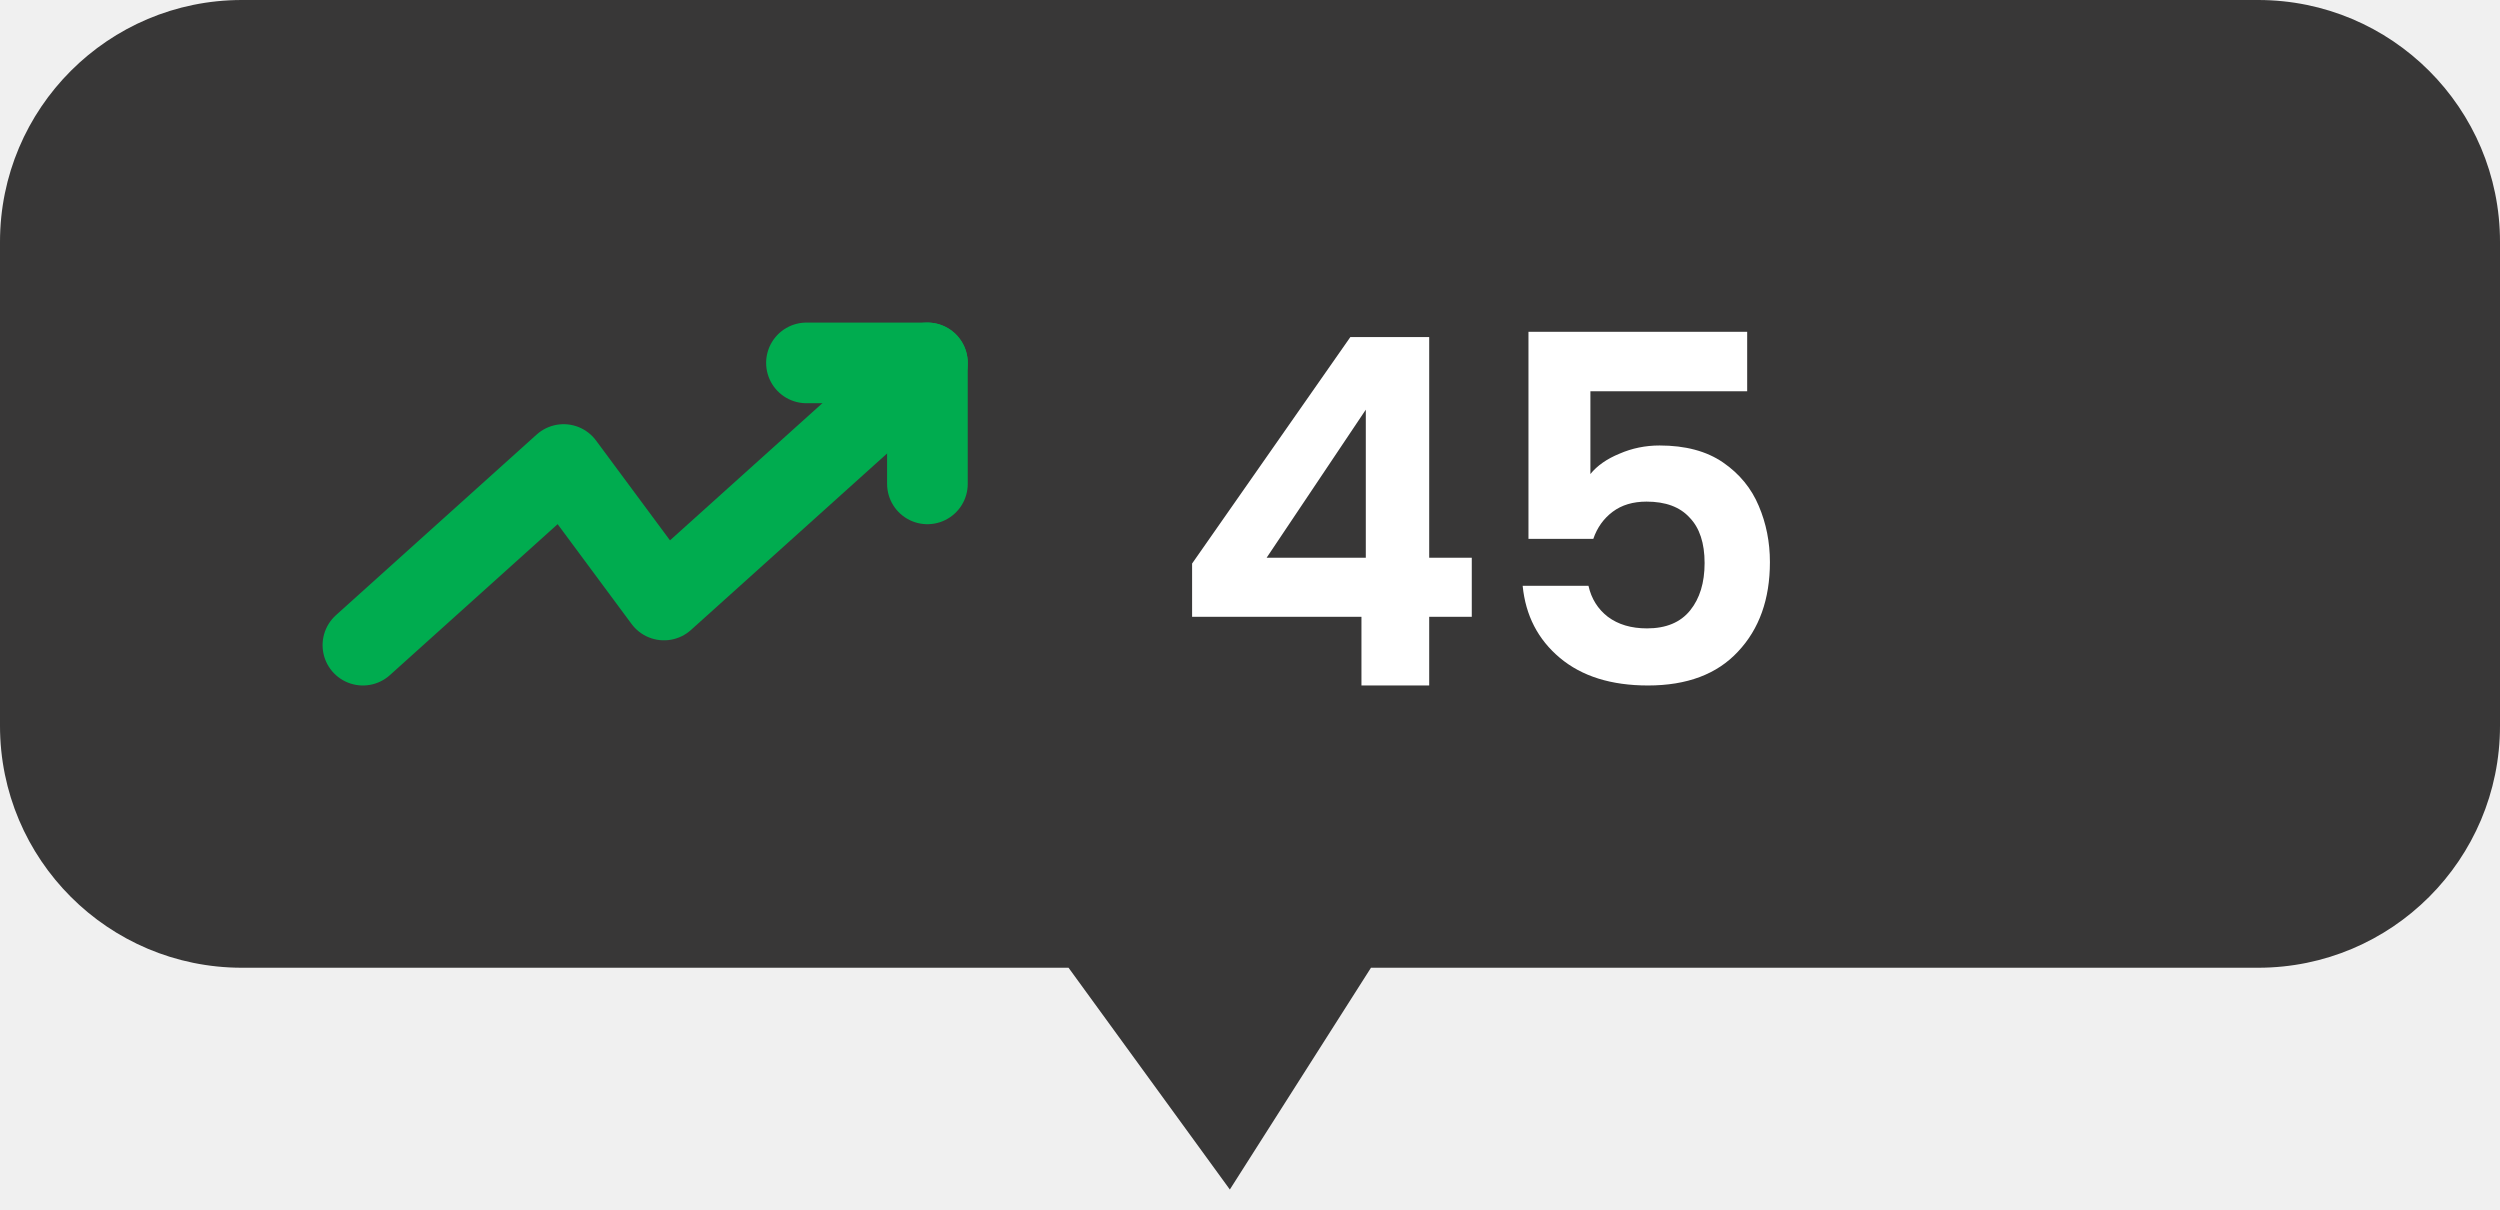
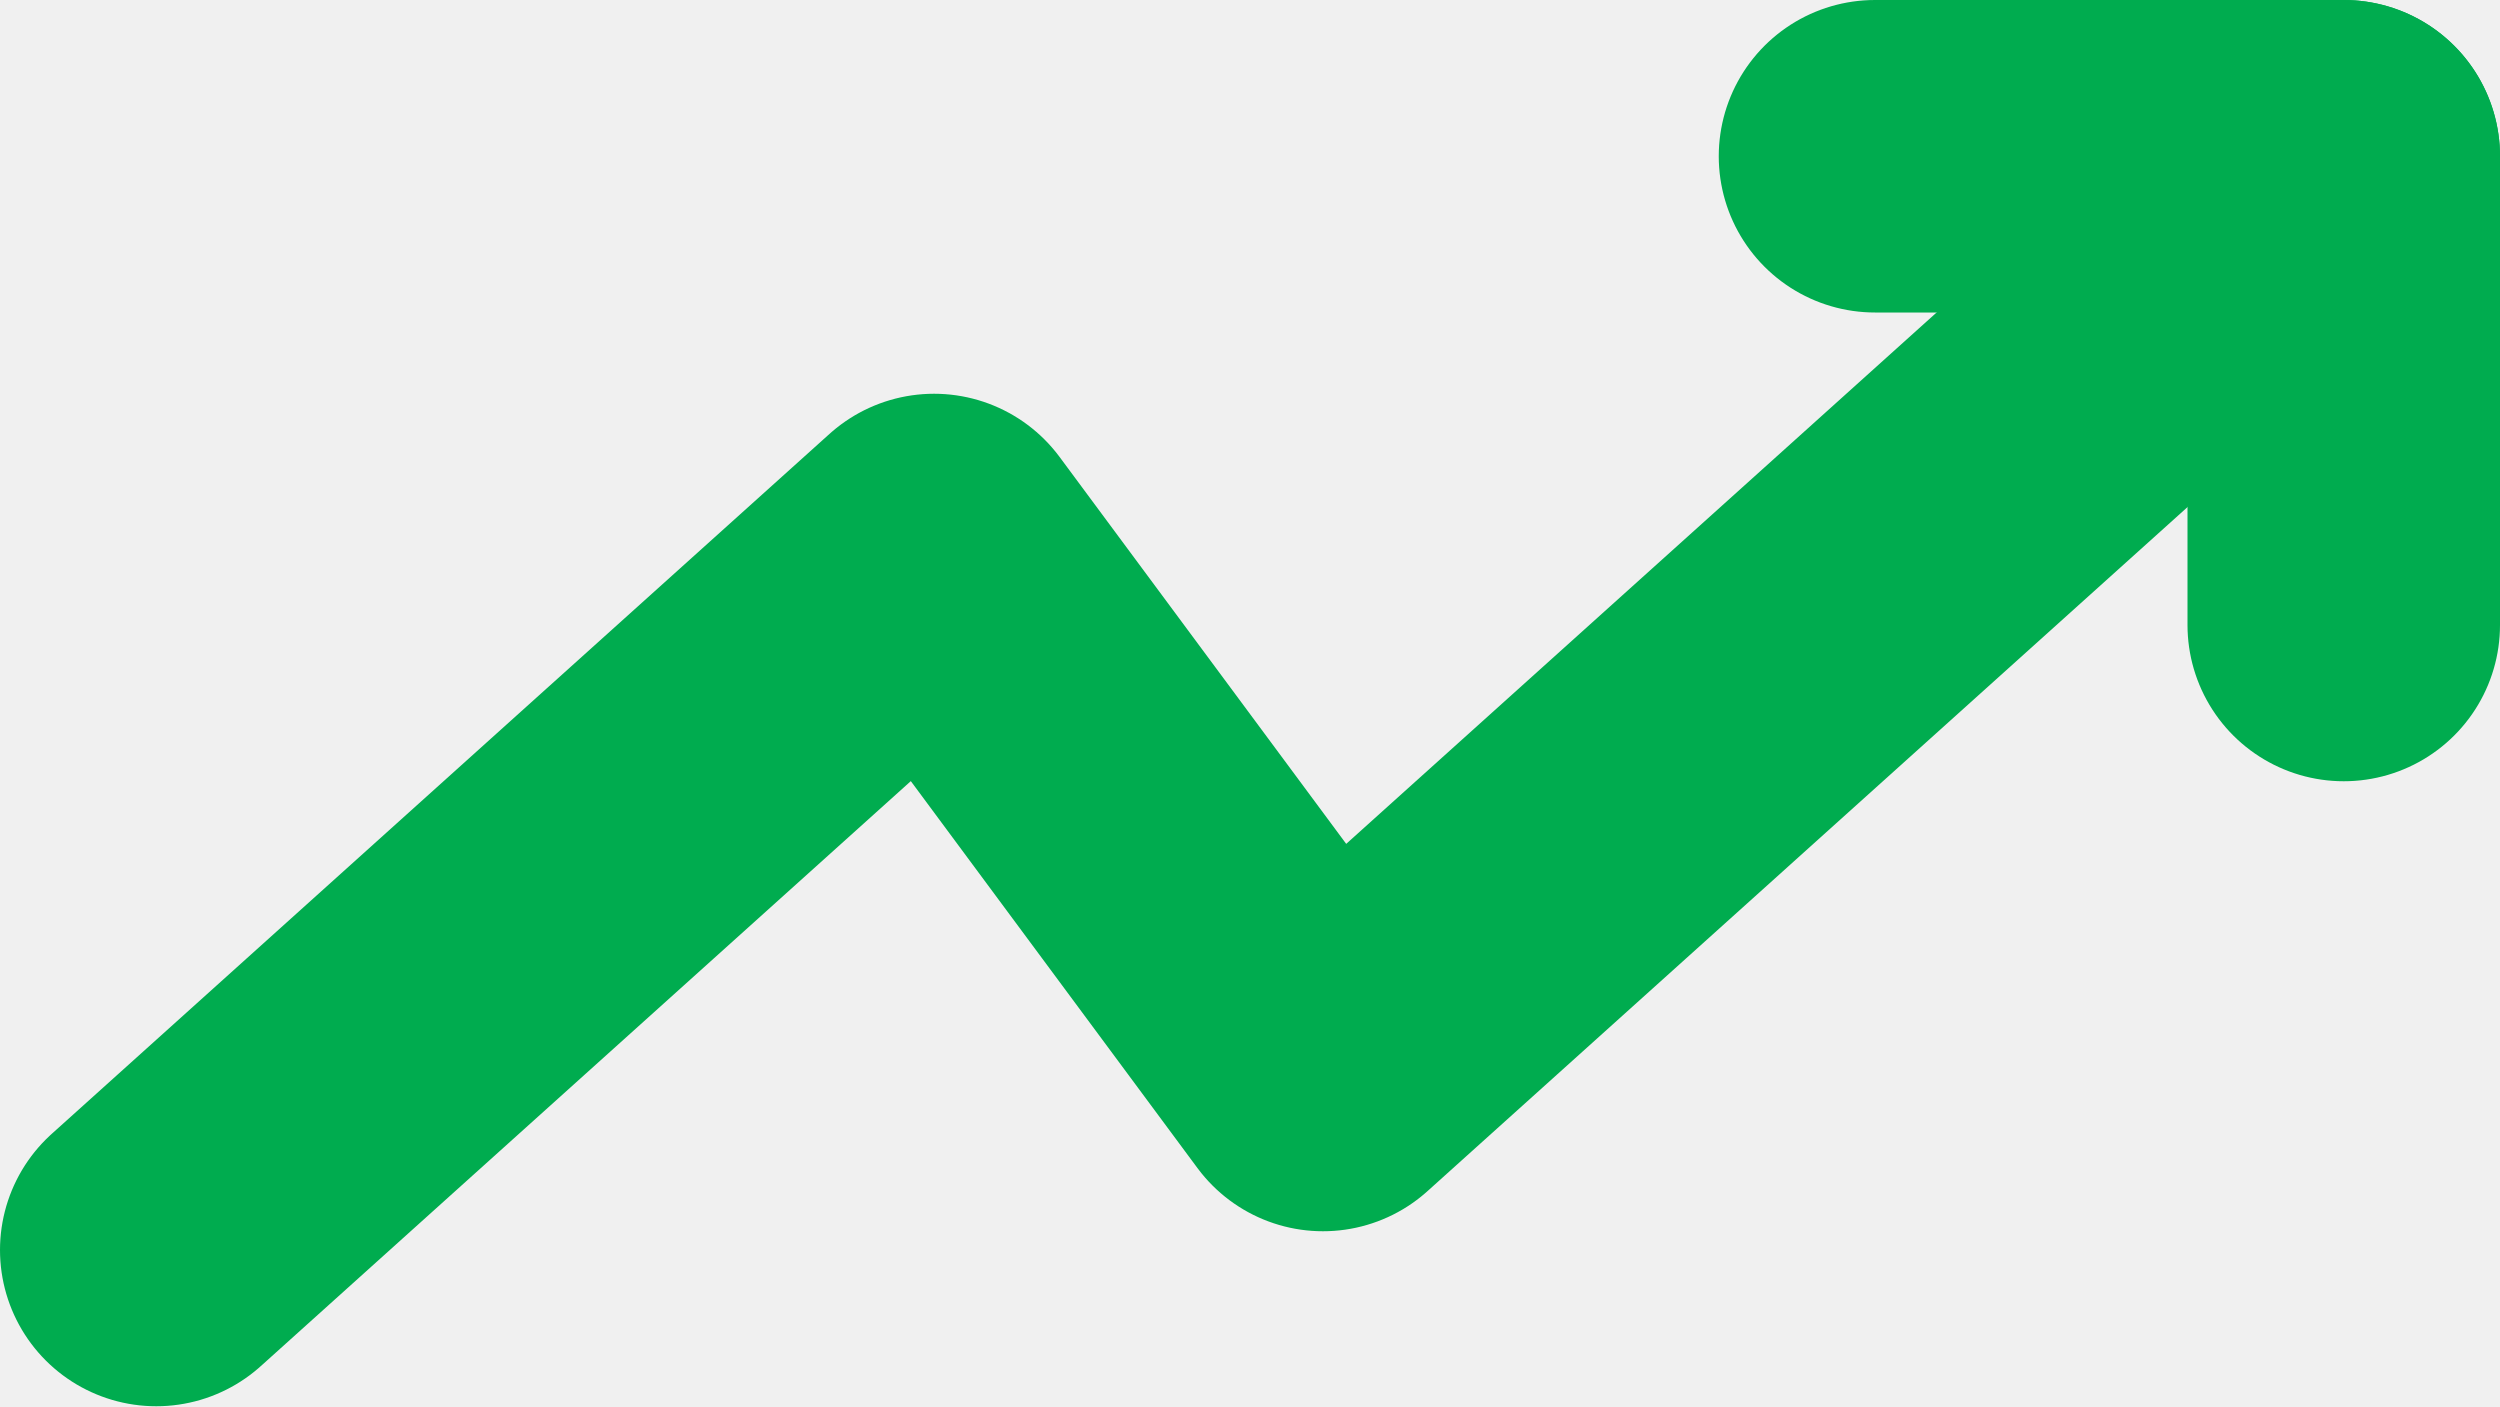
- <svg xmlns="http://www.w3.org/2000/svg" width="62" height="30" viewBox="0 0 62 30" fill="none">
-   <path d="M0 6C0 2.686 2.686 0 6 0H56C59.314 0 62 2.686 62 6V18C62 21.314 59.314 24 56 24H34L30.5 29.5L26.5 24H6C2.686 24 0 21.314 0 18V6Z" fill="#383737" />
-   <path d="M29.564 15.296V13.976L33.488 8.36H35.444V13.832H36.5V15.296H35.444V17H33.764V15.296H29.564ZM33.872 10.16L31.412 13.832H33.872V10.16ZM43.33 9.704H39.442V11.756C39.61 11.548 39.85 11.38 40.162 11.252C40.474 11.116 40.806 11.048 41.158 11.048C41.798 11.048 42.322 11.188 42.73 11.468C43.138 11.748 43.434 12.108 43.618 12.548C43.802 12.98 43.894 13.444 43.894 13.94C43.894 14.86 43.63 15.6 43.102 16.16C42.582 16.72 41.838 17 40.87 17C39.958 17 39.23 16.772 38.686 16.316C38.142 15.86 37.834 15.264 37.762 14.528H39.394C39.466 14.848 39.626 15.104 39.874 15.296C40.13 15.488 40.454 15.584 40.846 15.584C41.318 15.584 41.674 15.436 41.914 15.14C42.154 14.844 42.274 14.452 42.274 13.964C42.274 13.468 42.15 13.092 41.902 12.836C41.662 12.572 41.306 12.44 40.834 12.44C40.498 12.44 40.218 12.524 39.994 12.692C39.77 12.86 39.61 13.084 39.514 13.364H37.906V8.228H43.33V9.704Z" fill="white" />
-   <path d="M23 9L16.467 14.88L13.978 11.52L9 16" stroke="#00AC4F" stroke-width="2" stroke-linecap="round" stroke-linejoin="round" />
-   <path d="M20 9H23V12" stroke="#00AC4F" stroke-width="2" stroke-linecap="round" stroke-linejoin="round" />
+ <svg xmlns="http://www.w3.org/2000/svg" width="16" height="9" viewBox="0 0 16 9" fill="none">
+   <path d="M15 1L8.467 6.88L5.978 3.52L1 8" stroke="#00AC4F" stroke-width="2" stroke-linecap="round" stroke-linejoin="round" />
+   <path d="M12 1H15V4" stroke="#00AC4F" stroke-width="2" stroke-linecap="round" stroke-linejoin="round" />
</svg>
